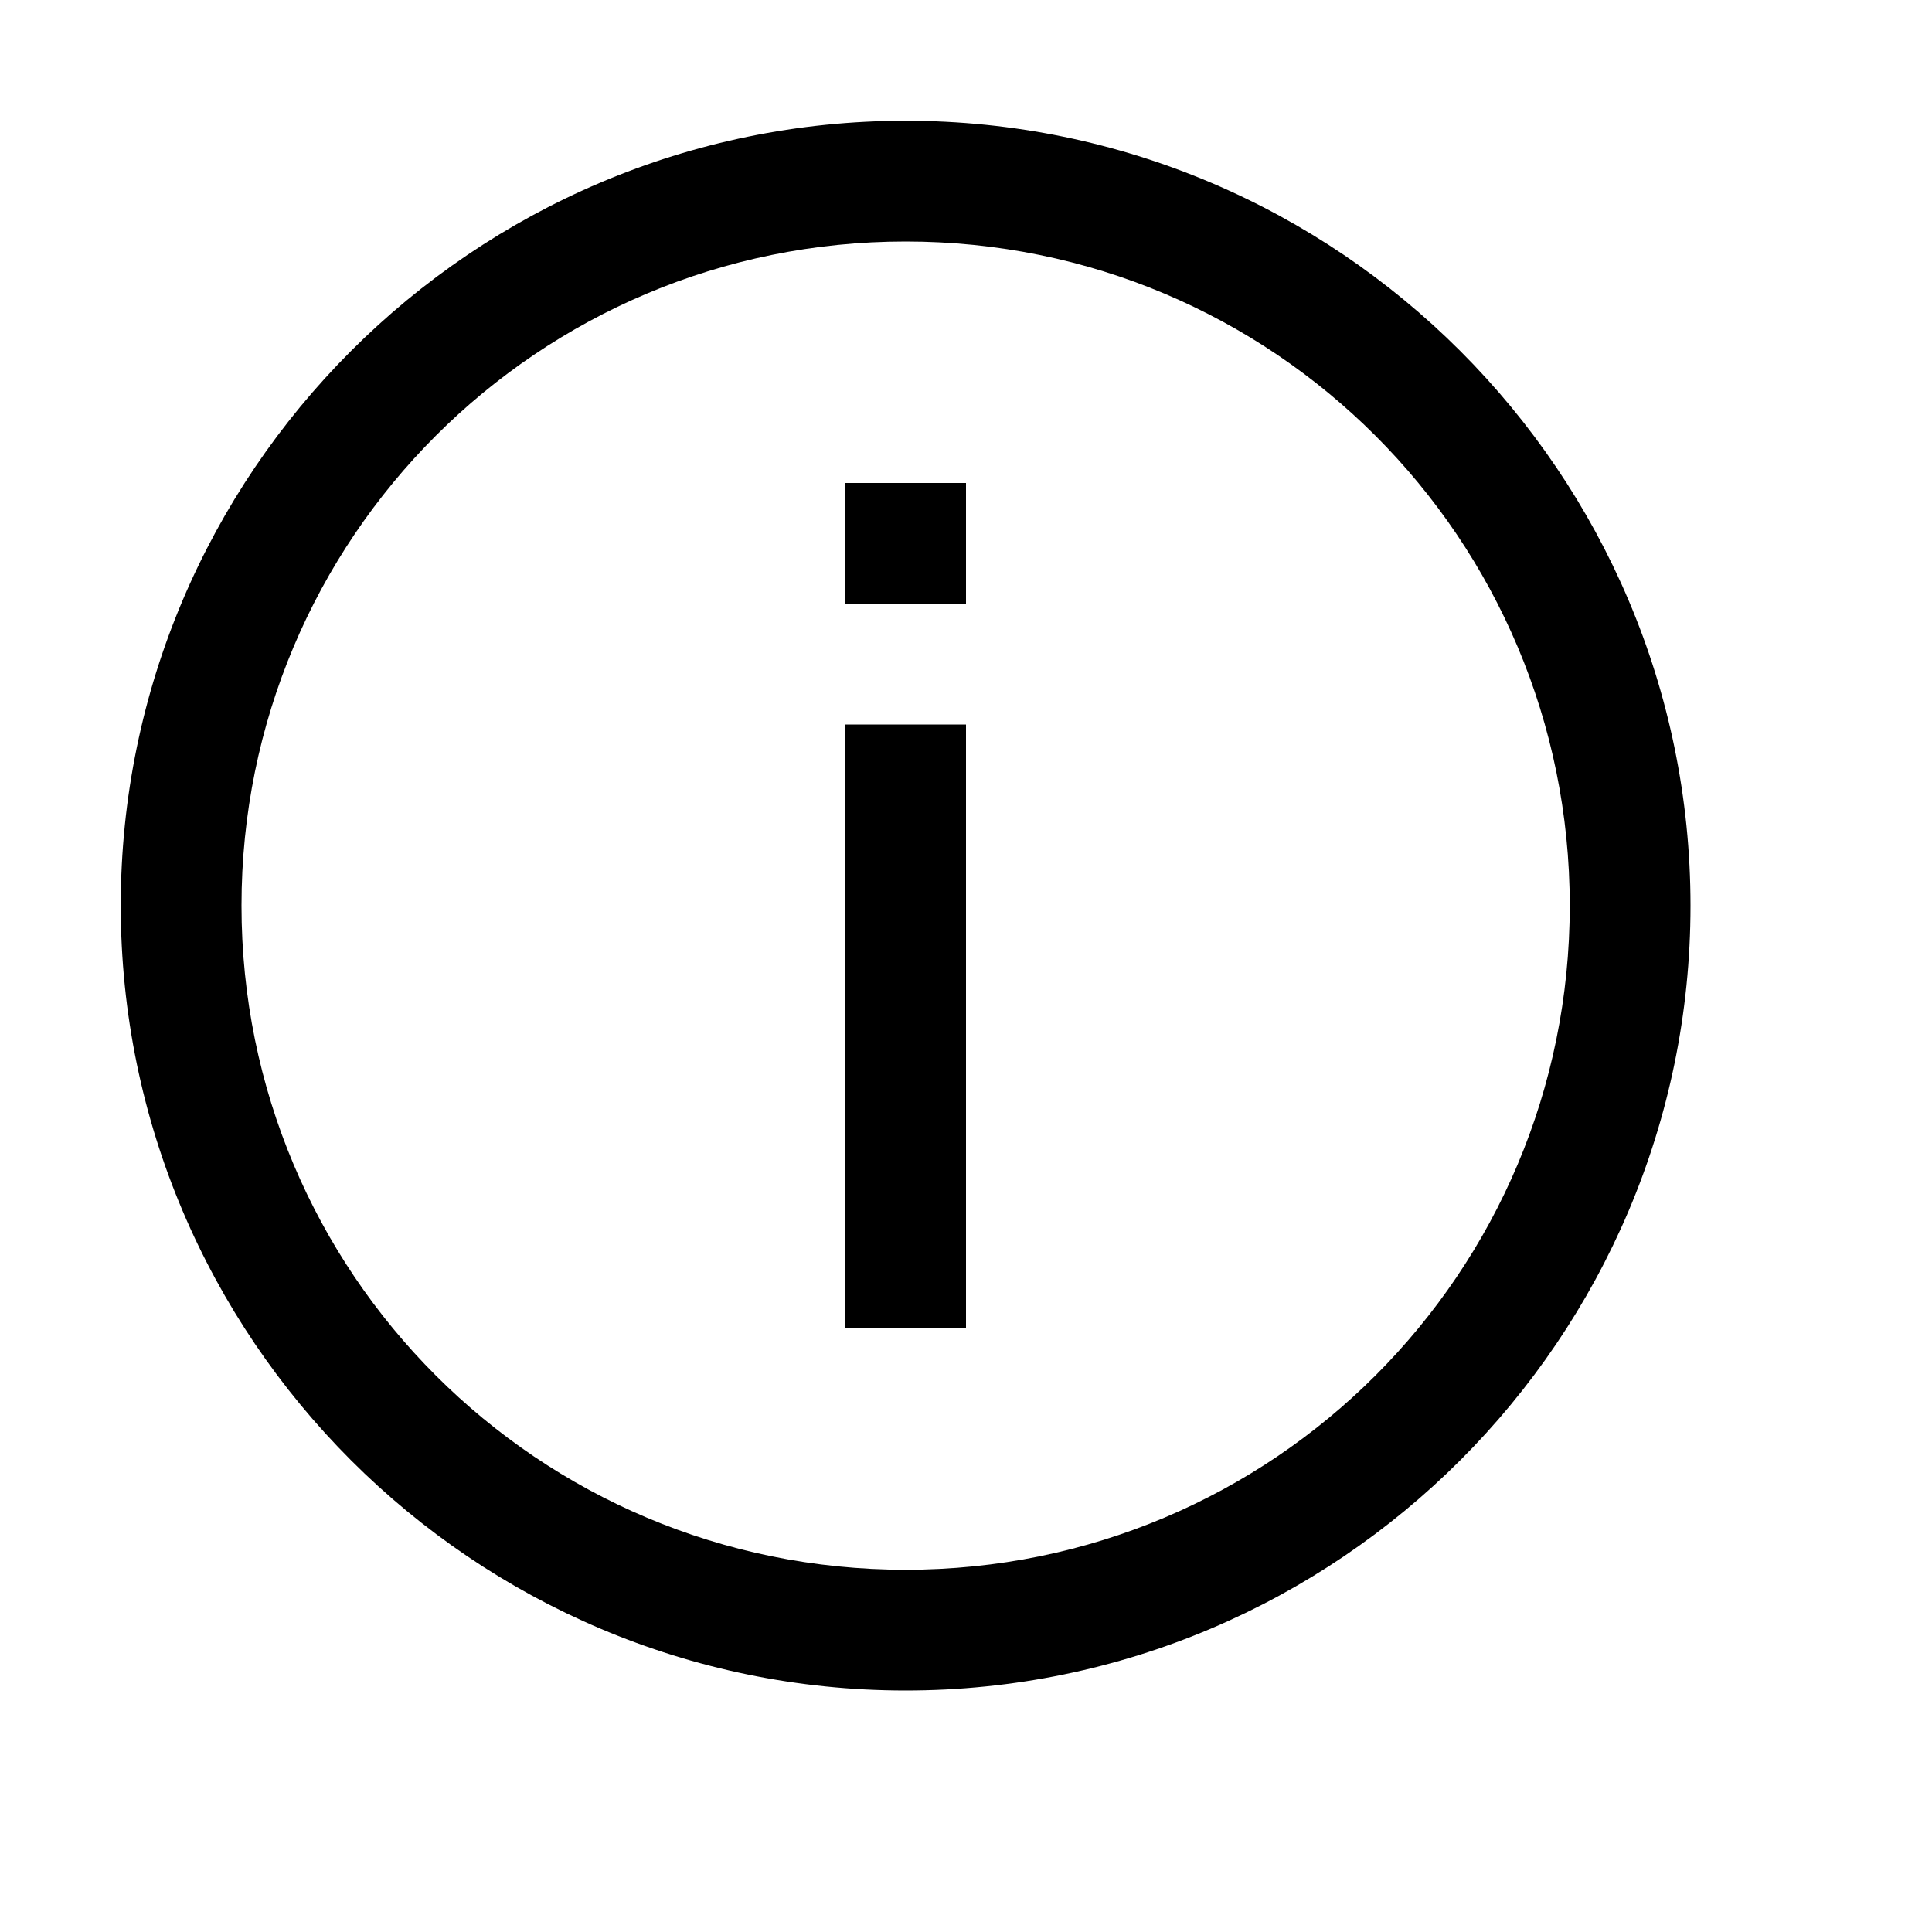
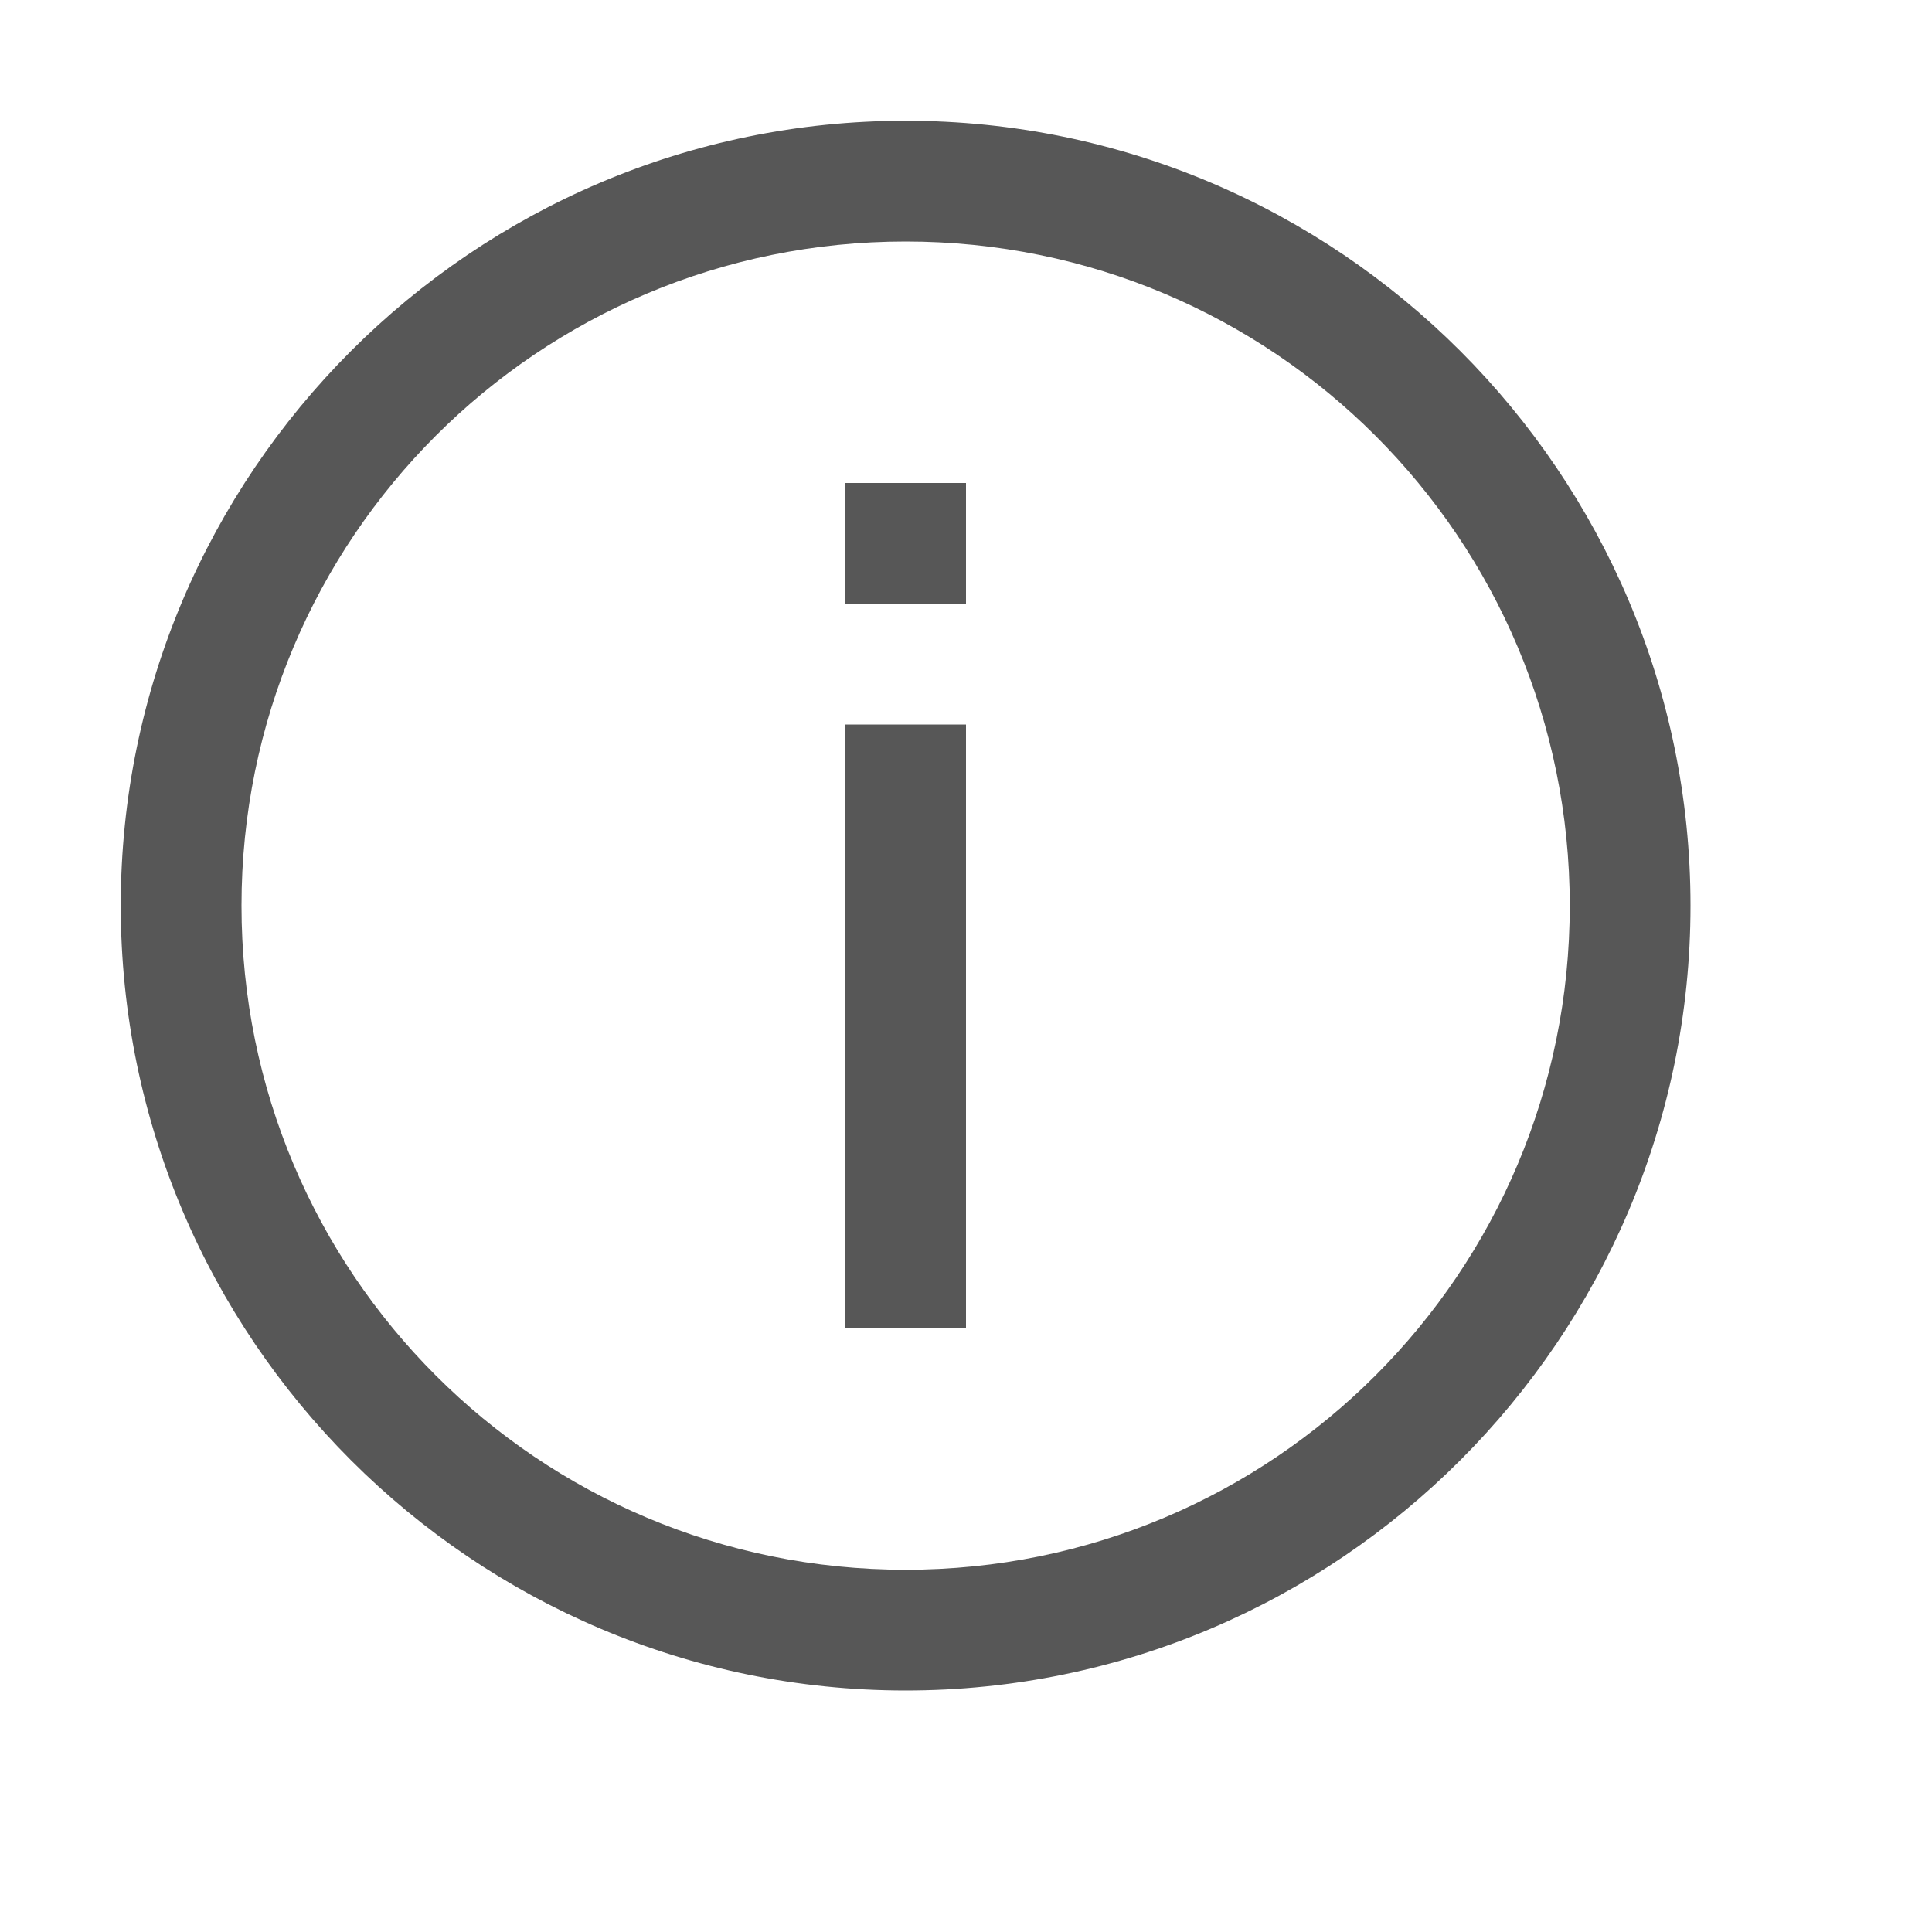
- <svg xmlns="http://www.w3.org/2000/svg" viewBox="0 0 16 16" version="1.1">
-   <g id="surface1">
-     <path style=" " d="M 7.5 1 C 3.918 1 1 3.918 1 7.5 C 1 11.082 3.918 14 7.5 14 C 11.082 14 14 11.082 14 7.5 C 14 3.918 11.082 1 7.5 1 Z M 7.5 2 C 10.543 2 13 4.457 13 7.5 C 13 10.543 10.543 13 7.5 13 C 4.457 13 2 10.543 2 7.5 C 2 4.457 4.457 2 7.5 2 Z M 7 4 L 7 5 L 8 5 L 8 4 Z M 7 6 L 7 11 L 8 11 L 8 6 Z " />
-   </g>
+ <svg xmlns="http://www.w3.org/2000/svg" width="100%" height="100%" viewBox="0 0 16 16" version="1.1" xml:space="preserve" style="fill-rule:evenodd;clip-rule:evenodd;stroke-linejoin:round;stroke-miterlimit:1.414;">
+   <path id="surface1" d="M7.5,1C3.918,1 1,3.918 1,7.5C1,11.082 3.918,14 7.5,14C11.082,14 14,11.082 14,7.5C14,3.918 11.082,1 7.5,1ZM7.5,2C10.543,2 13,4.457 13,7.5C13,10.543 10.543,13 7.5,13C4.457,13 2,10.543 2,7.5C2,4.457 4.457,2 7.5,2ZM7,4L7,5L8,5L8,4L7,4ZM7,6L7,11L8,11L8,6L7,6Z" style="fill:rgb(87,87,87);fill-rule:nonzero;" />
</svg>
